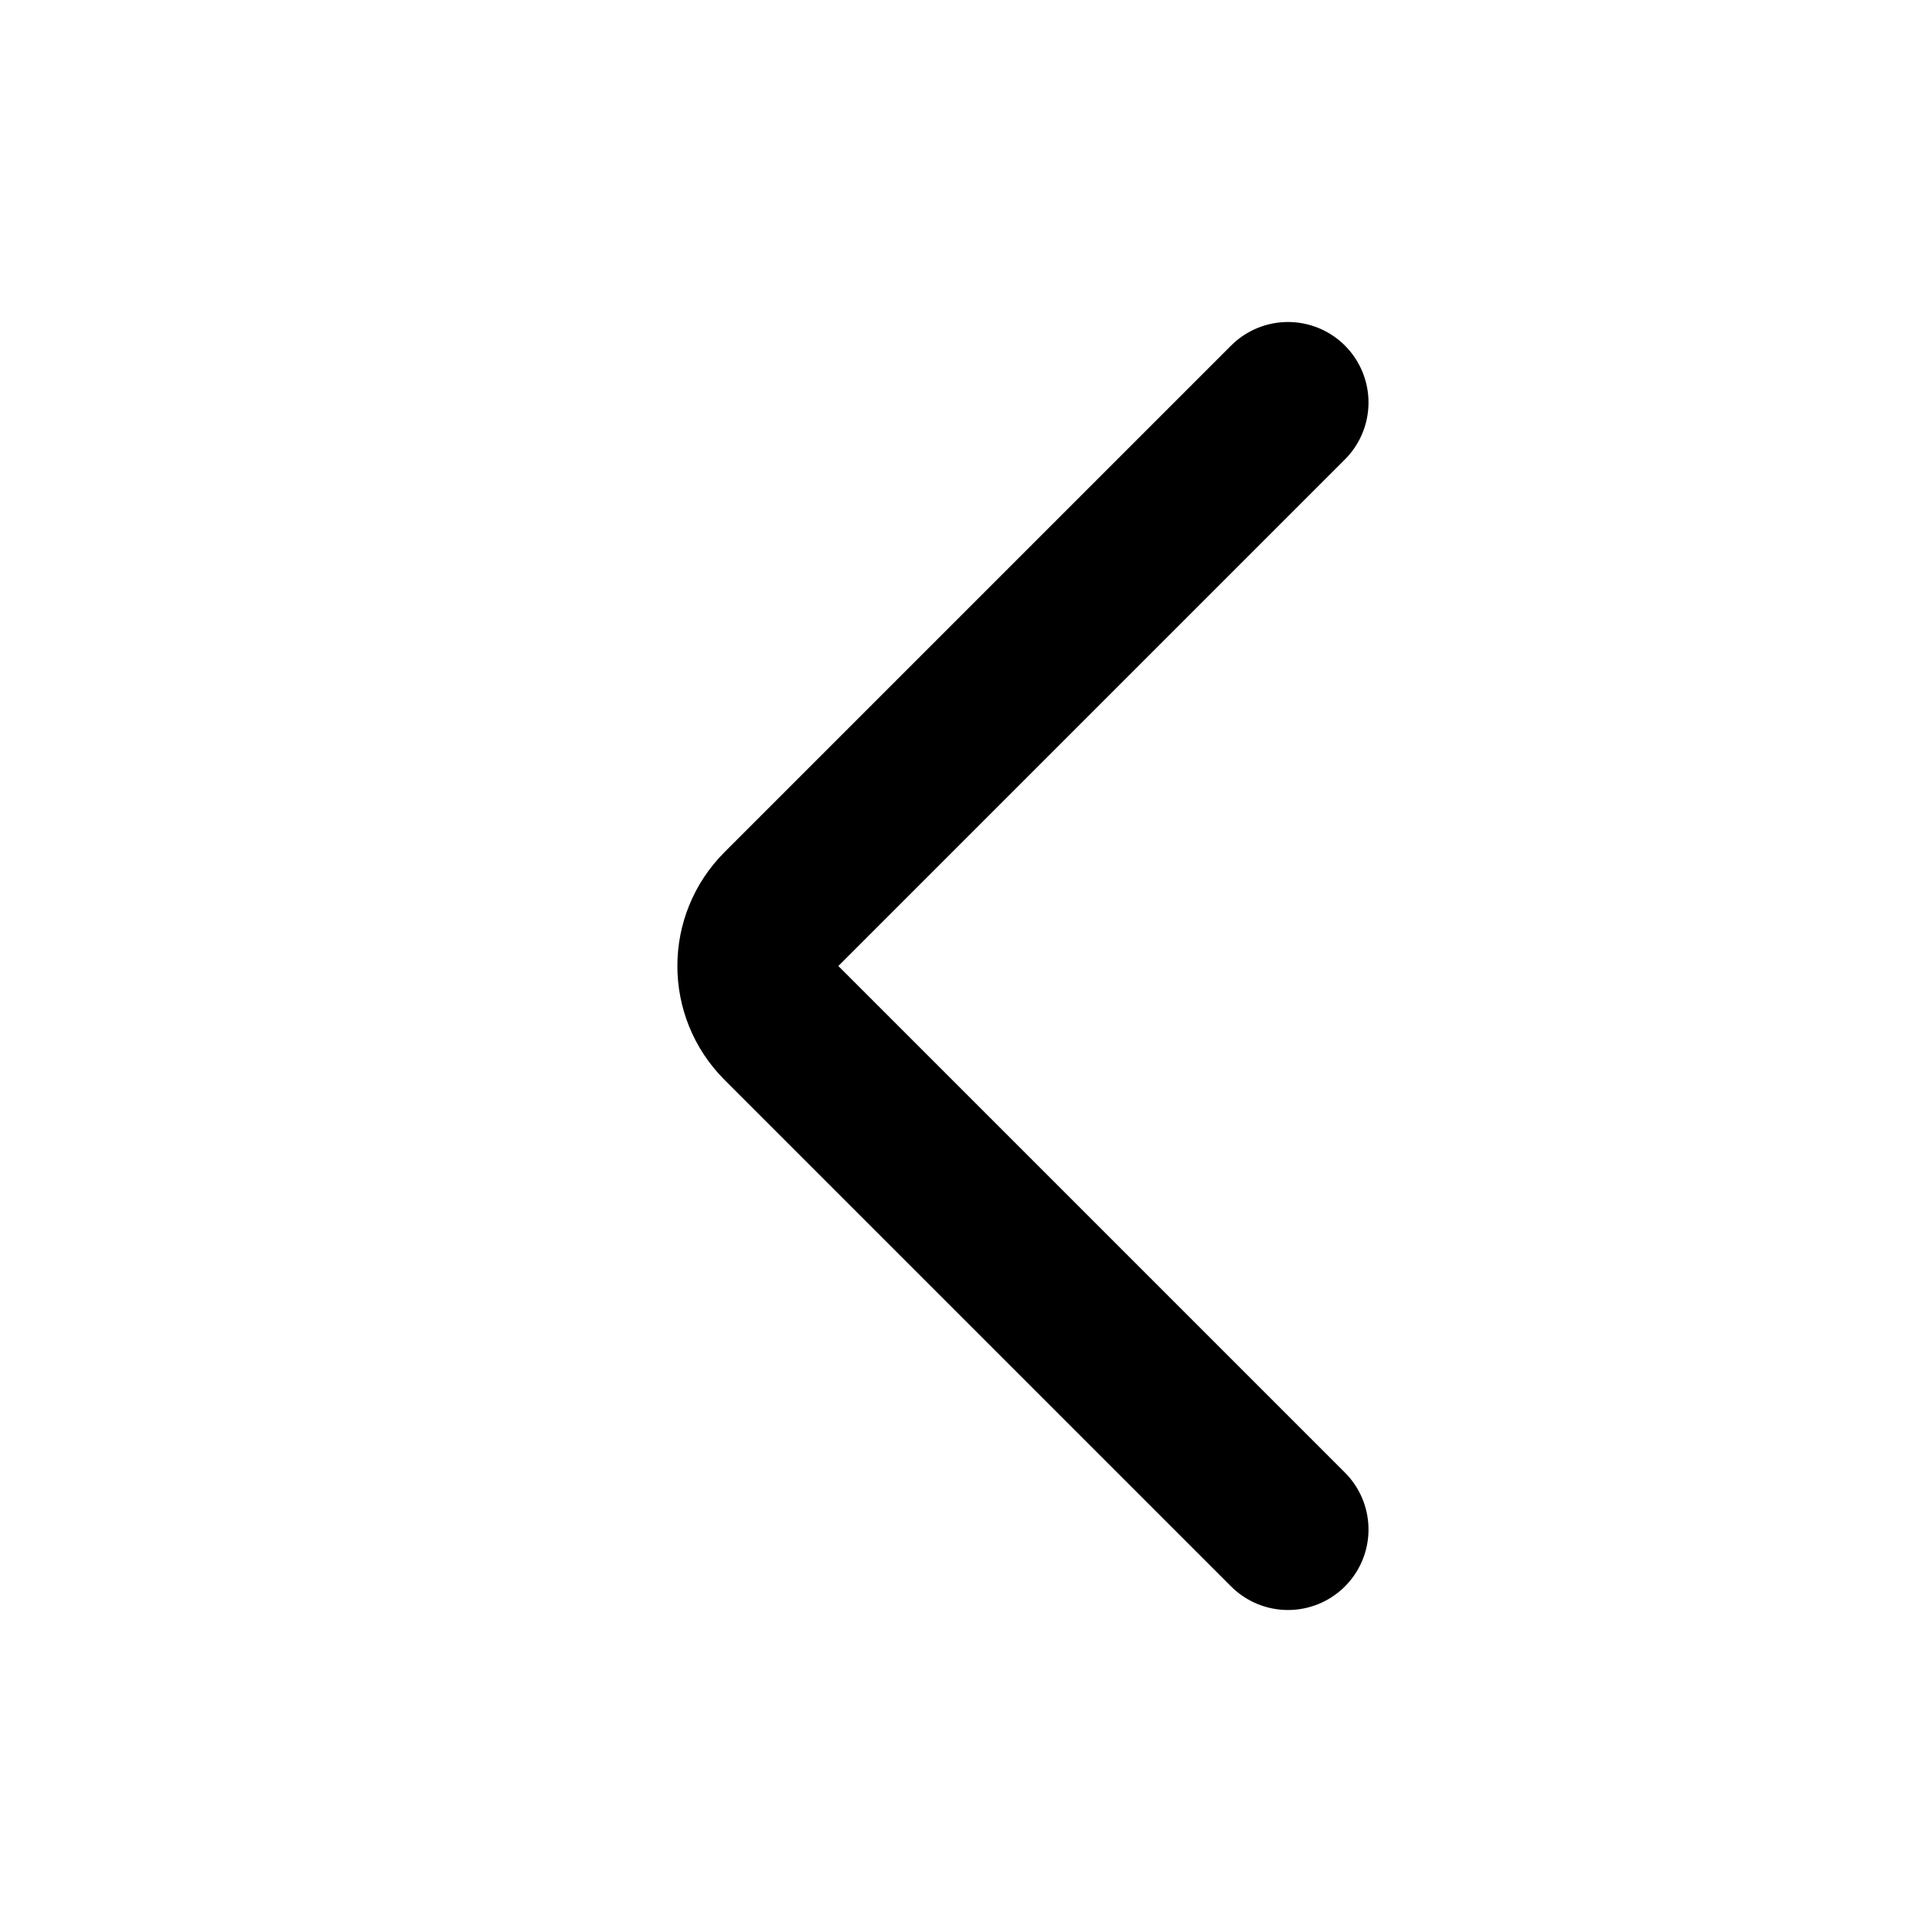
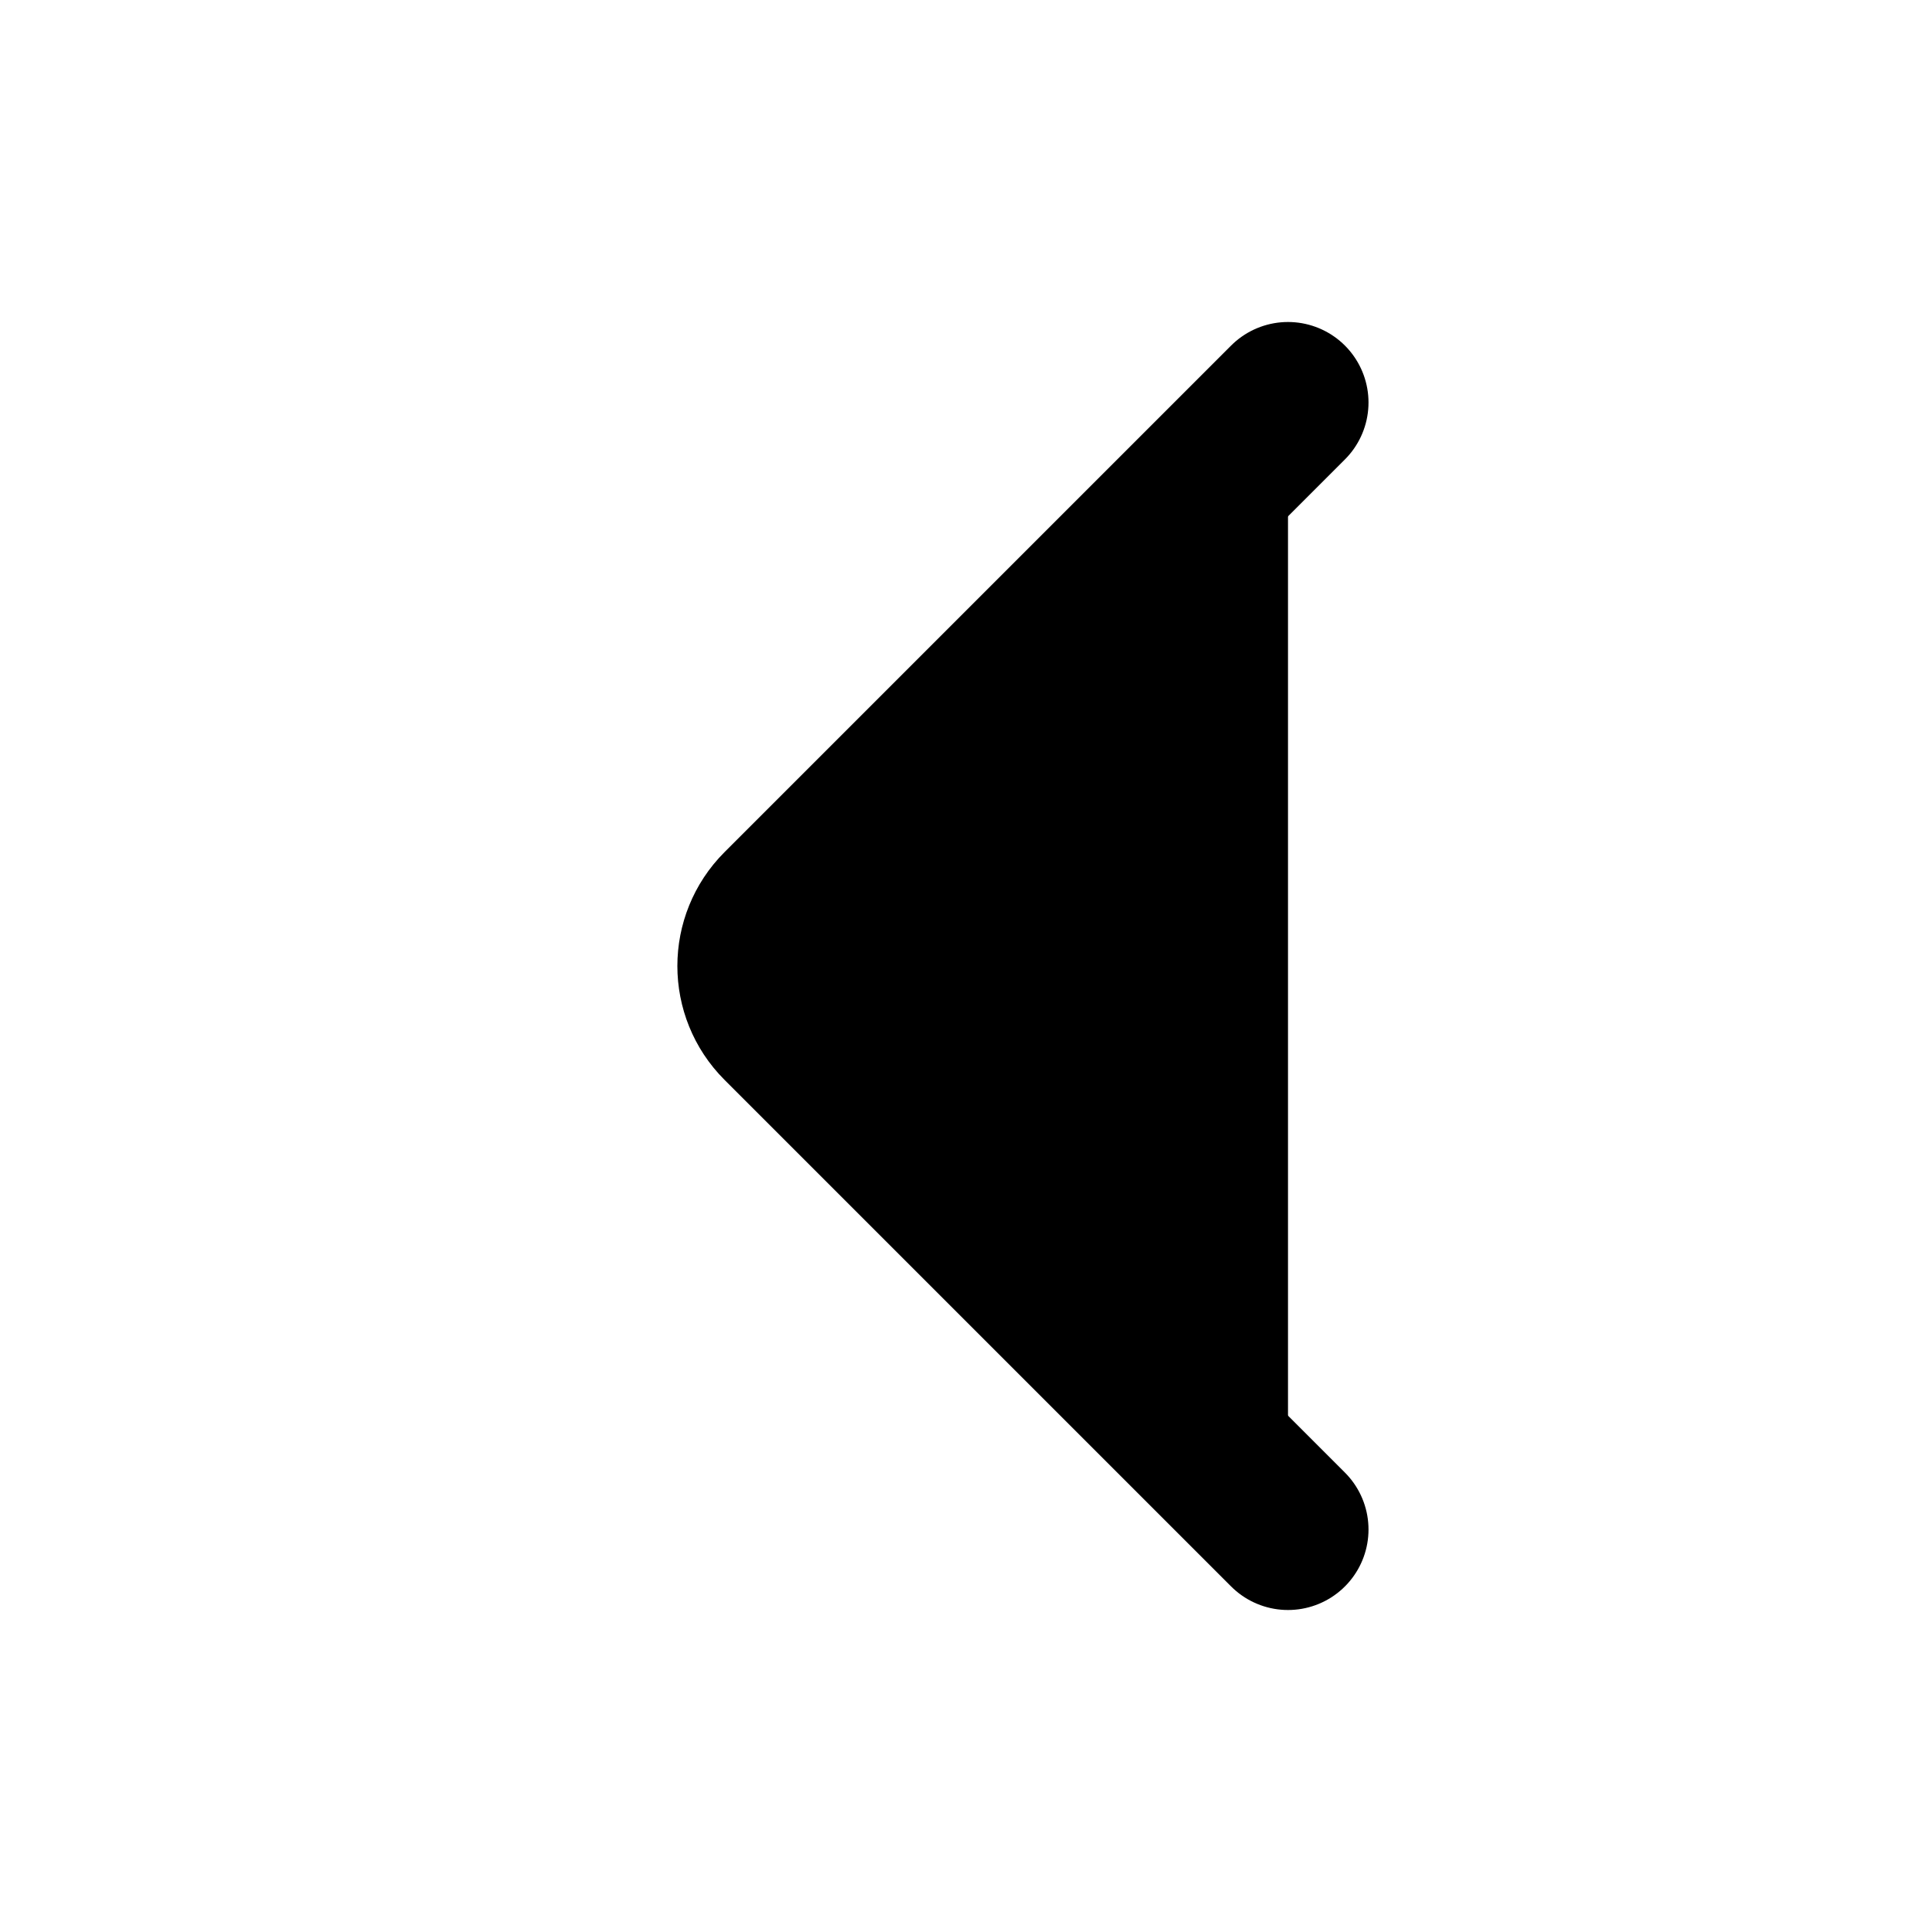
- <svg xmlns="http://www.w3.org/2000/svg" width="24" height="24" viewBox="0 0 24 24" stroke="black" fill="none">
+ <svg xmlns="http://www.w3.org/2000/svg" width="24" height="24" viewBox="0 0 24 24" stroke="black" fill="black">
  <path d="M16 5L9.707 11.293C9.317 11.683 9.317 12.317 9.707 12.707L16 19" stroke-width="2" stroke-linecap="round" />
</svg>
